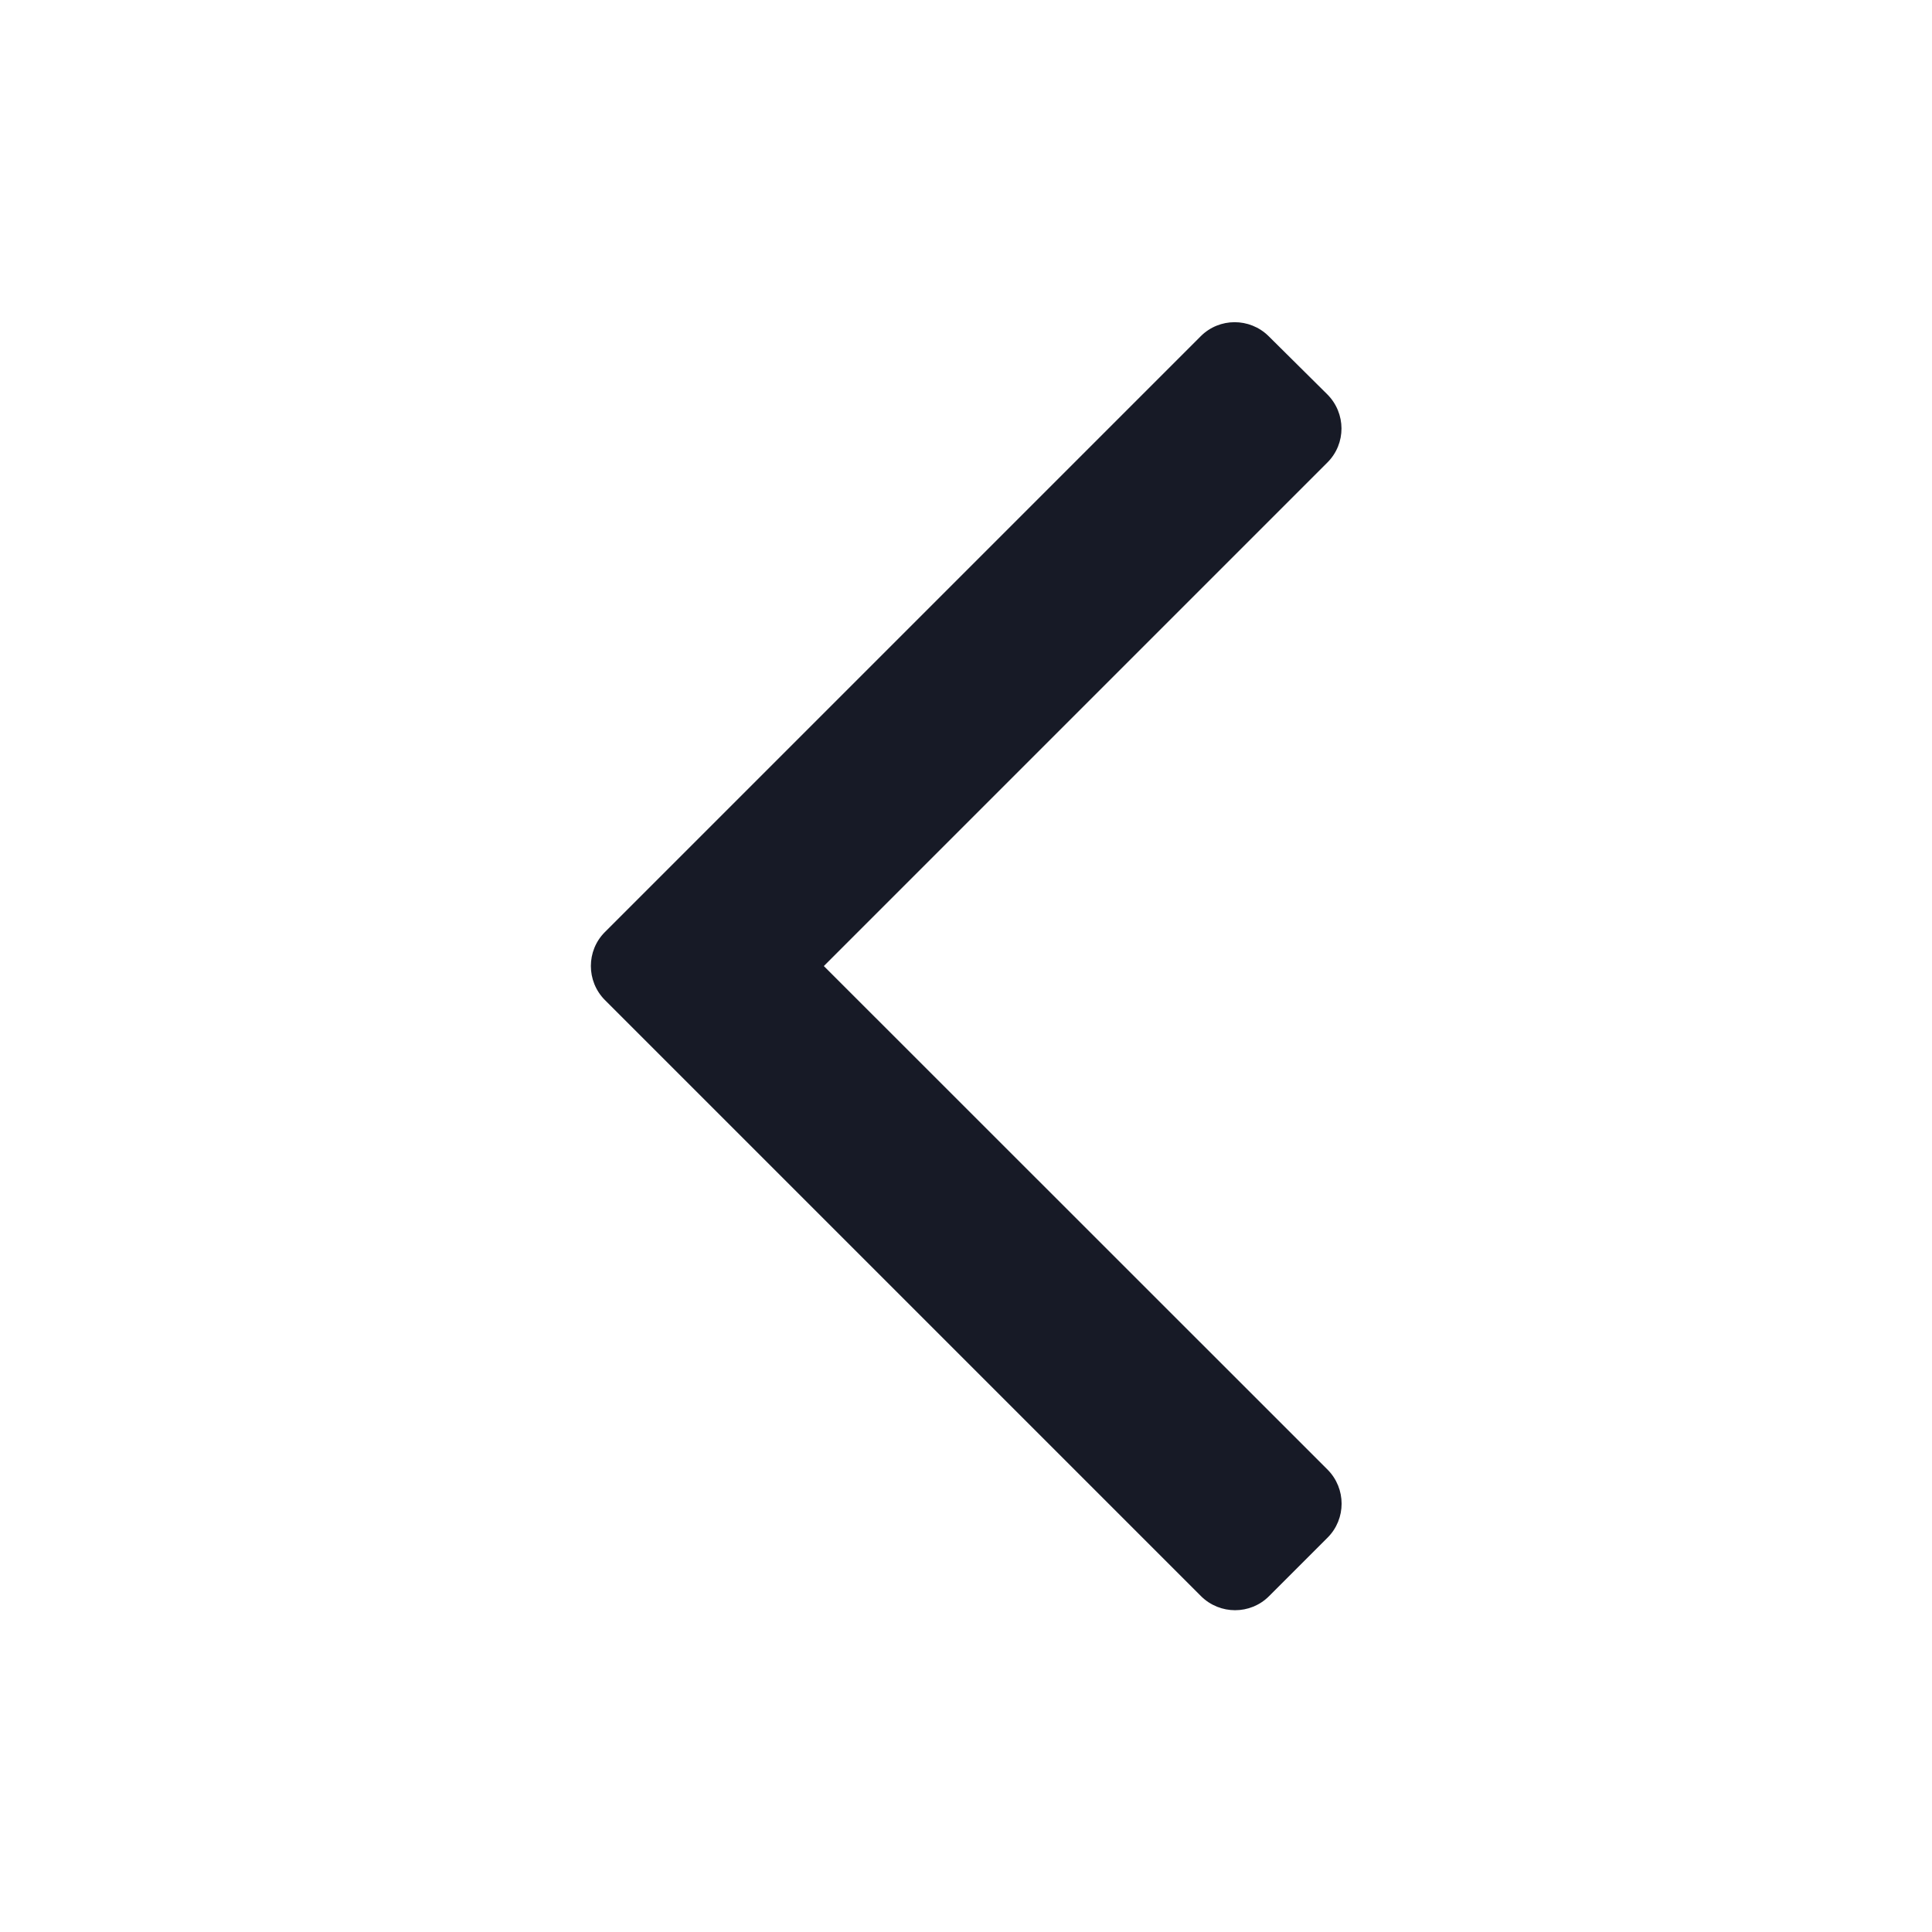
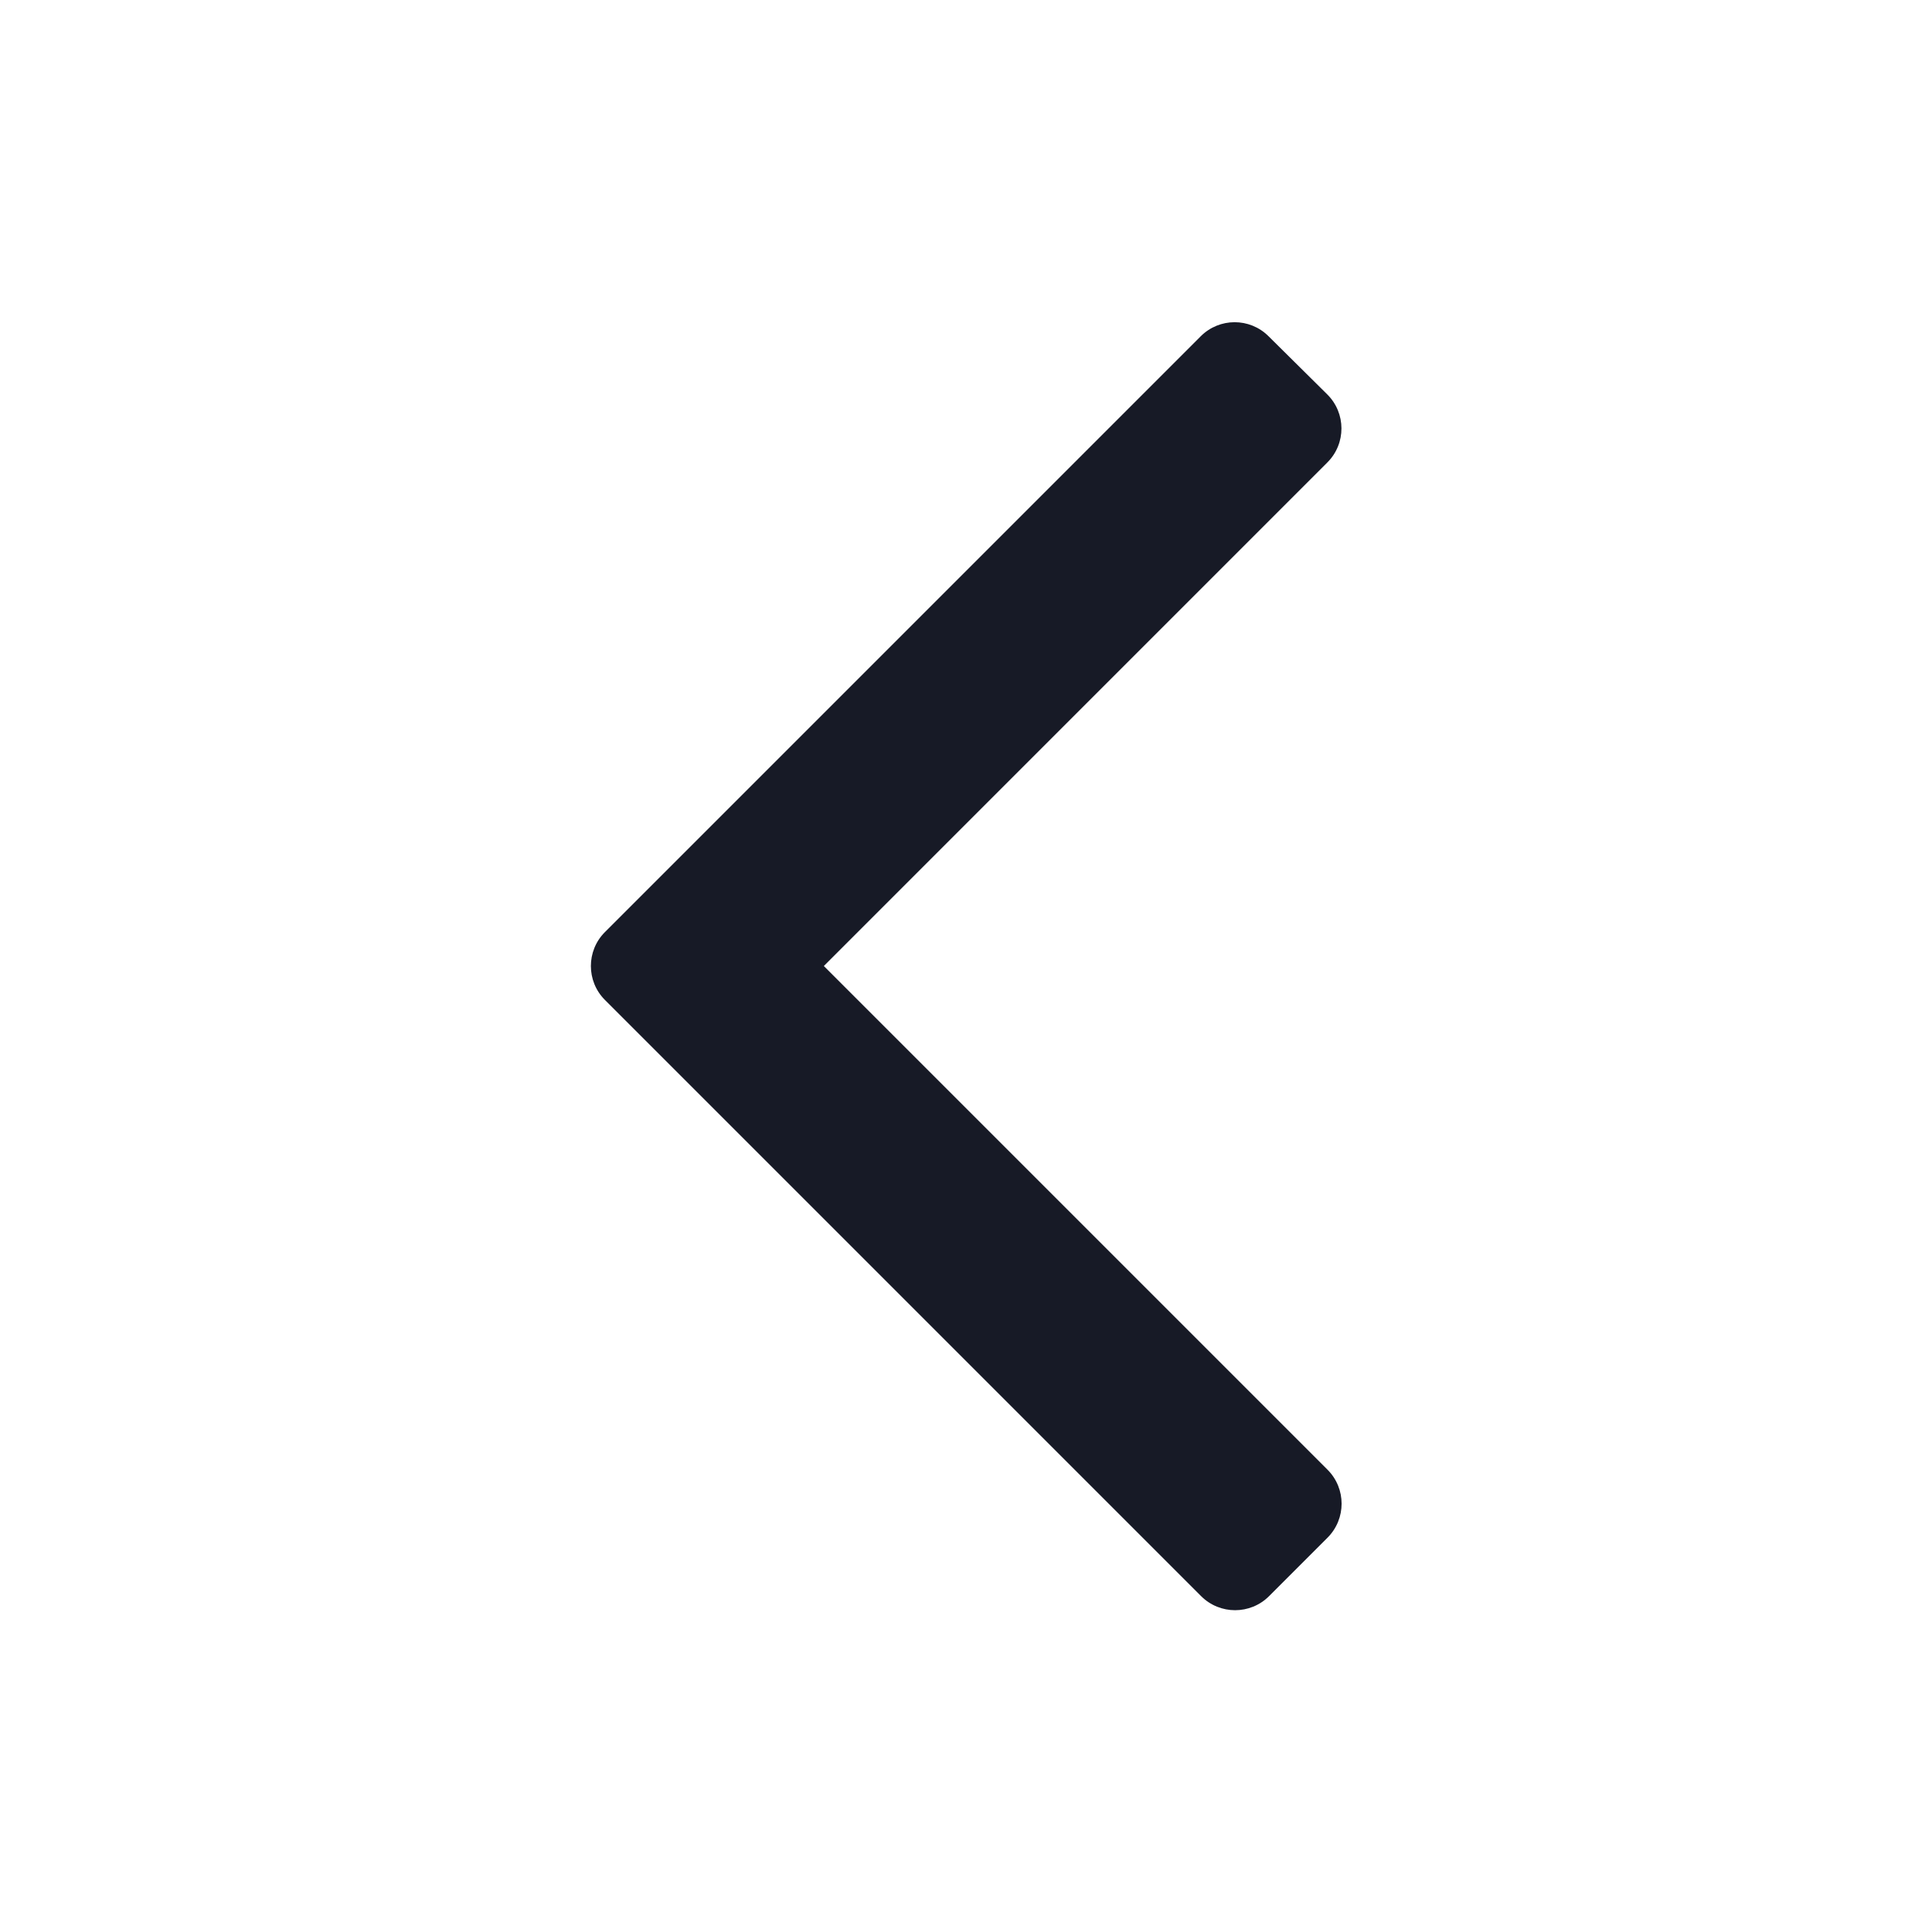
- <svg xmlns="http://www.w3.org/2000/svg" fill="none" version="1.1" viewBox="0 0 12 12">
+ <svg xmlns="http://www.w3.org/2000/svg" fill="none" version="1.1" viewBox="0 0 48 48">
  <defs />
  <g style="mix-blend-mode:pass-through;opacity:1" transform="matrix(1,0,0,1,0,0)">
-     <g style="mix-blend-mode:pass-through;opacity:1" transform="matrix(1,0,0,1,3.67,2.001328)">
-       <path d="M4.209 0.086C4.092 -0.029 3.904 -0.029 3.788 0.087L0.087 3.788C-0.029 3.904 -0.029 4.093 0.087 4.21L3.79 7.913C3.907 8.029 4.096 8.029 4.212 7.913L4.576 7.549C4.692 7.433 4.692 7.244 4.576 7.127L1.447 3.999L4.575 0.871C4.692 0.754 4.691 0.565 4.574 0.448L4.209 0.086Z" fill-rule="NONZERO" fill="#171a26" fill-opacity="1" style="mix-blend-mode:normal" />
+     <g style="mix-blend-mode:pass-through;opacity:1" transform="matrix(1,0,0,1,14.68,8.00531)">
+       <path d="M16.834 0.346C16.368 -0.117 15.616 -0.115 15.152 0.349L0.349 15.152C-0.116 15.617 -0.116 16.373 0.349 16.838L15.162 31.651C15.628 32.116 16.383 32.116 16.849 31.651L18.303 30.197C18.768 29.731 18.768 28.976 18.303 28.51L5.788 15.995L18.299 3.483C18.766 3.016 18.764 2.258 18.295 1.793L16.834 0.346Z" fill-rule="NONZERO" fill="#171a26" fill-opacity="1" style="mix-blend-mode:normal" />
    </g>
  </g>
</svg>
